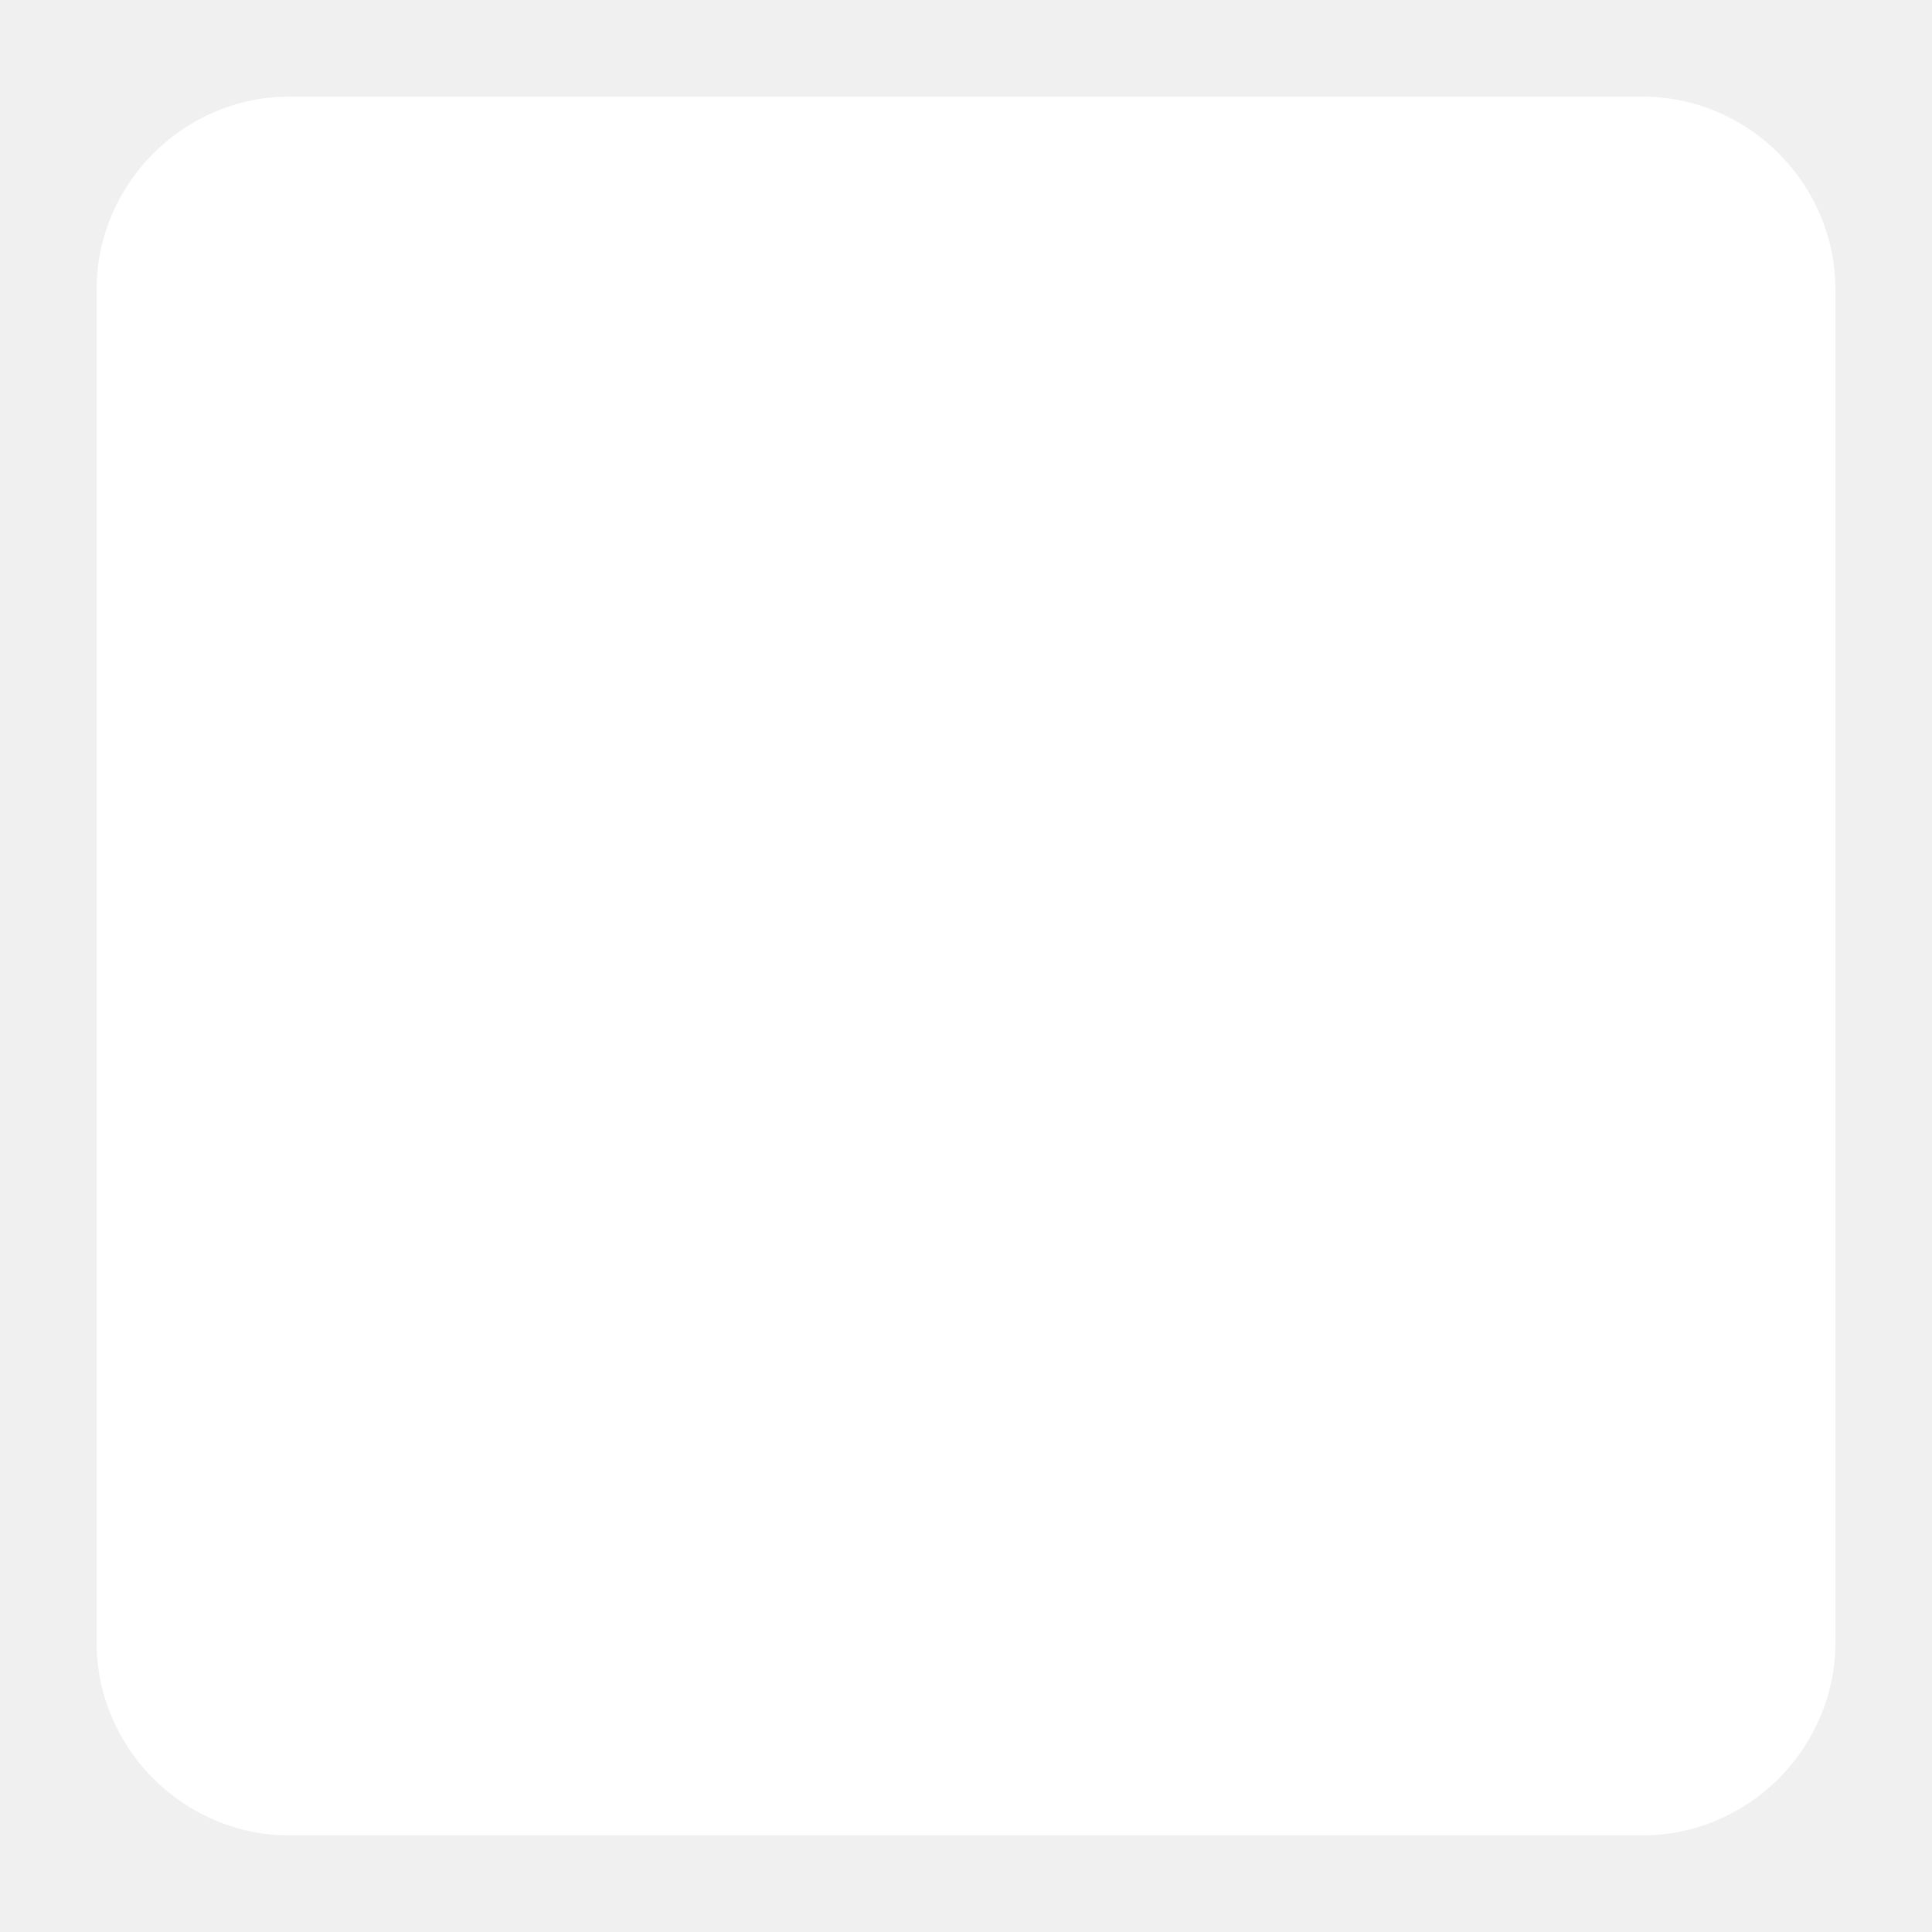
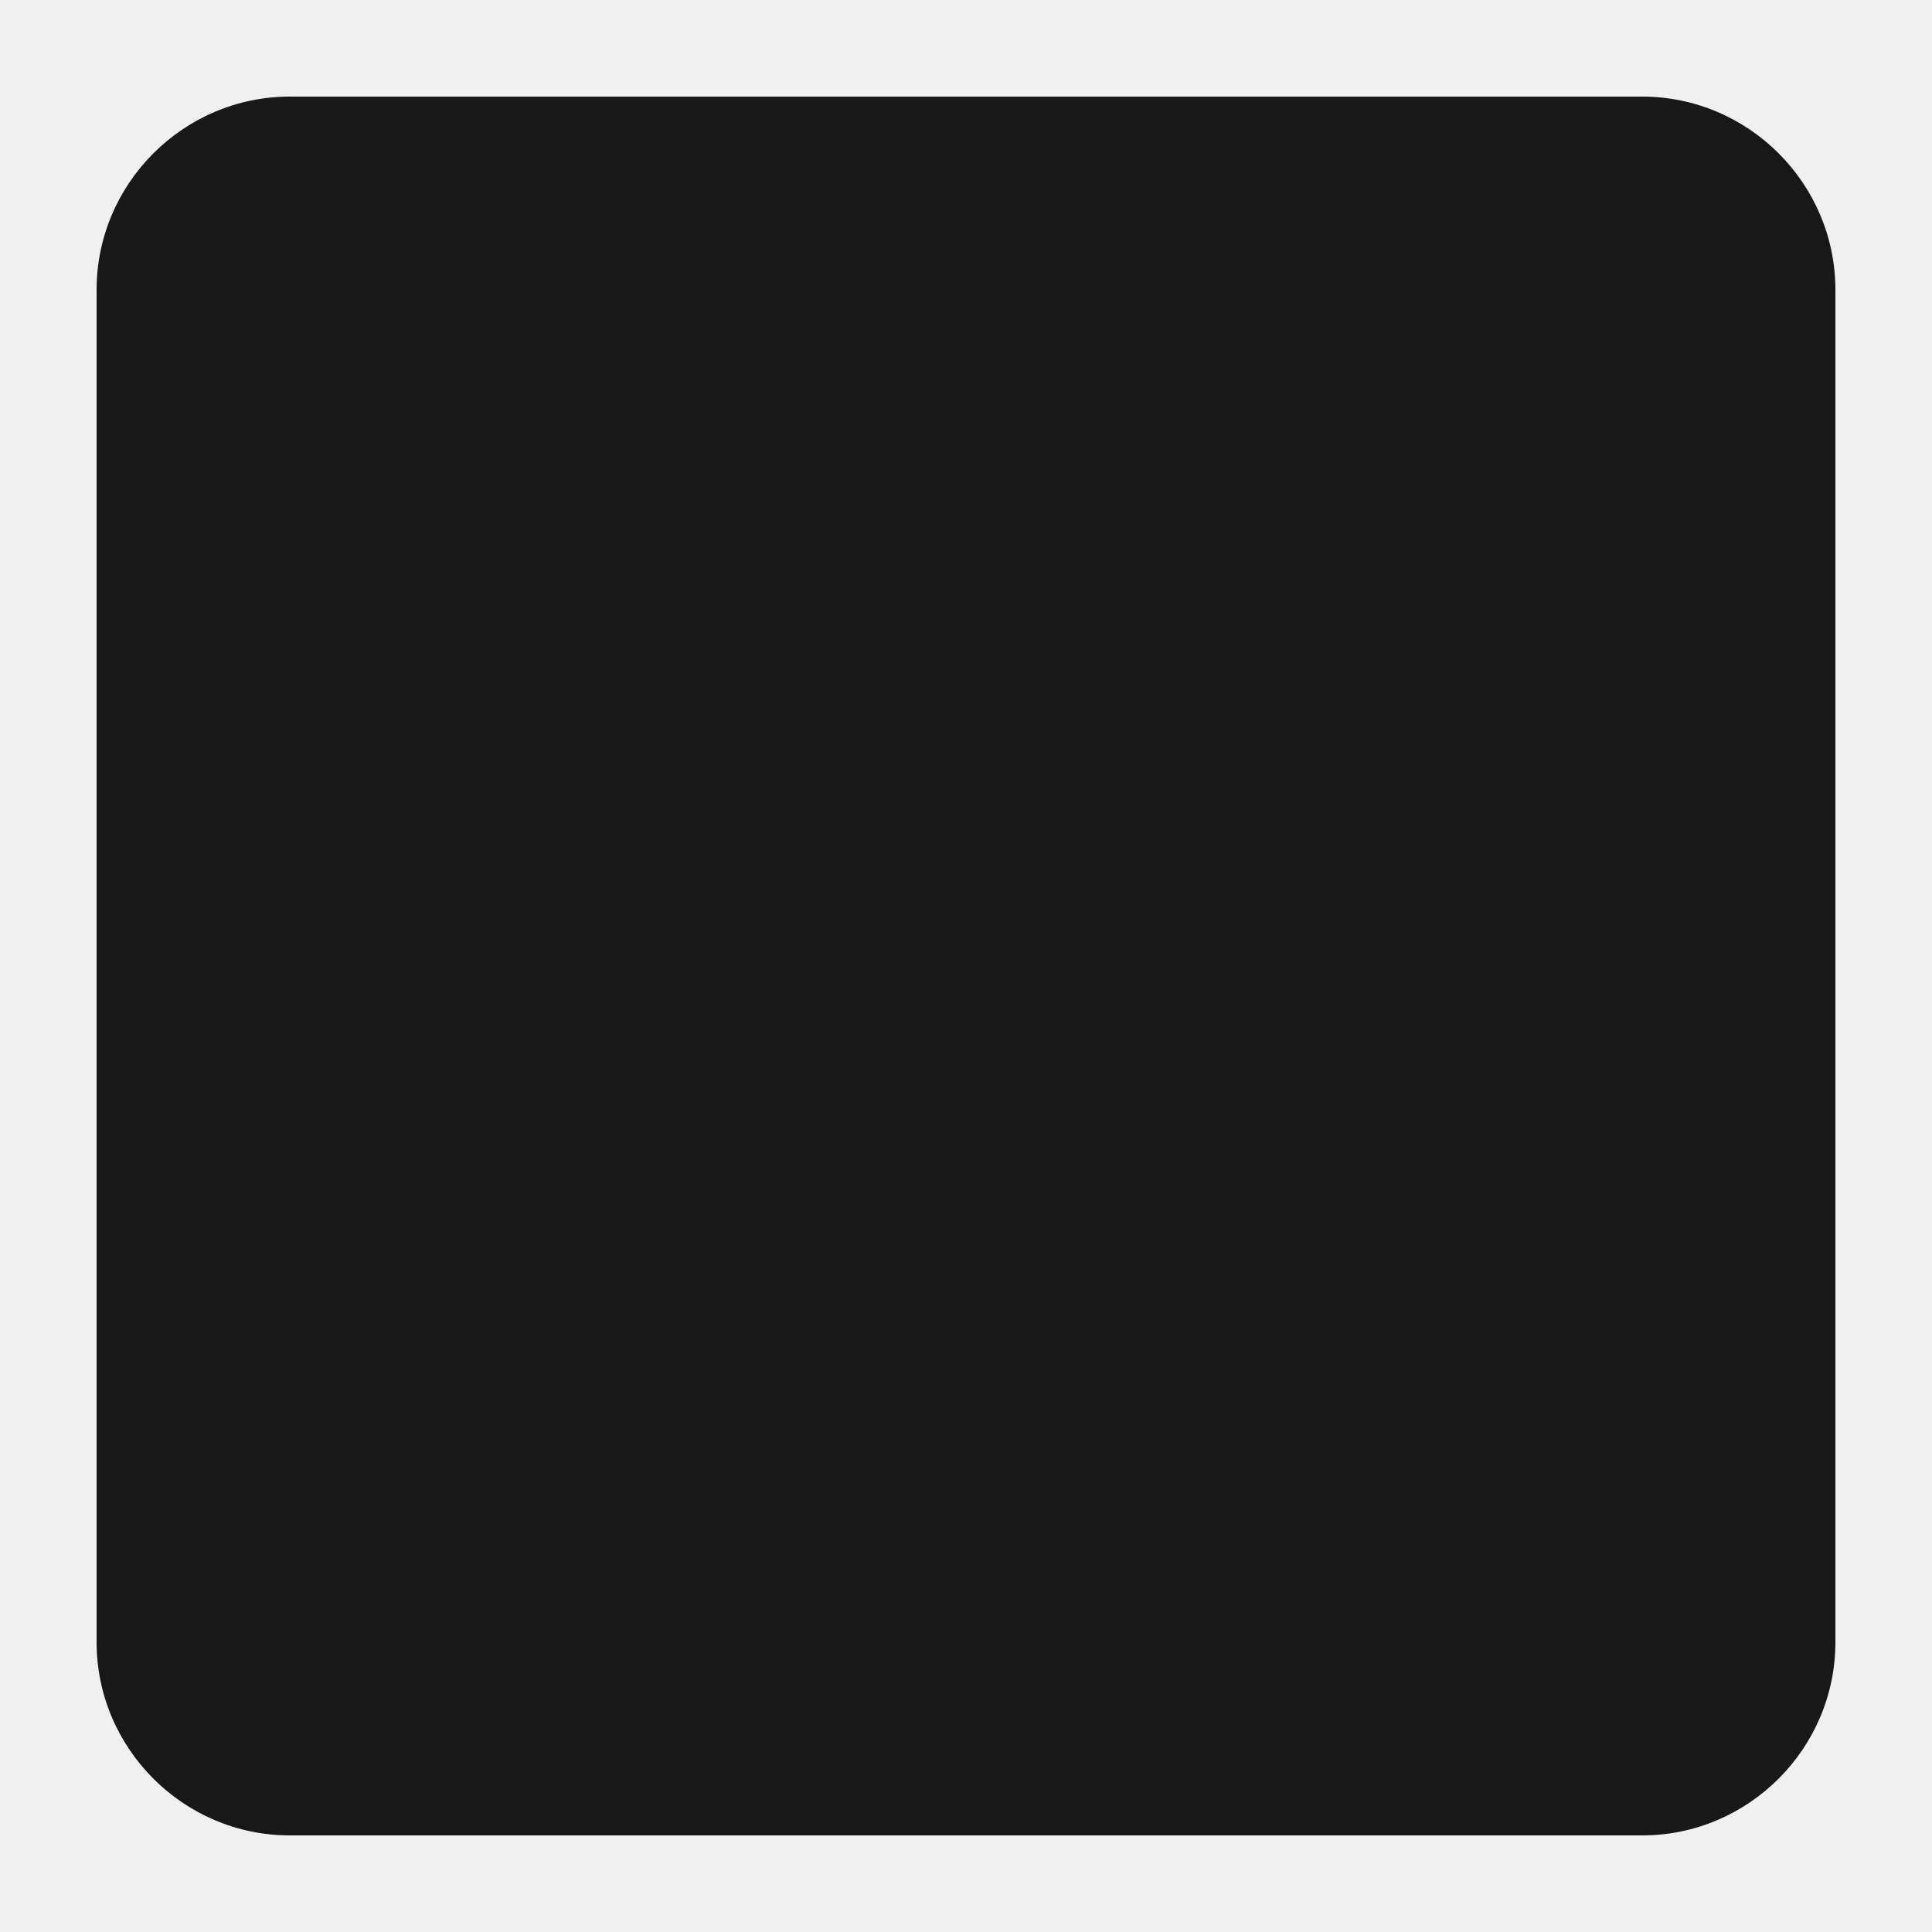
<svg xmlns="http://www.w3.org/2000/svg" version="1.1" id="Layer_1" x="0px" y="0px" viewBox="0 0 100 100" enable-background="new 0 0 100 100" xml:space="preserve">
-   <path fill="#FFFFFF" d="M85,95H15C9.5,95,5,90.5,5,85V15C5,9.5,9.5,5,15,5h70c5.5,0,10,4.5,10,10v70C95,90.5,90.5,95,85,95z" />
+   <path fill="rgba(0, 0, 0, 0.9)" d="M85,95H15C9.5,95,5,90.5,5,85V15C5,9.5,9.5,5,15,5h70c5.5,0,10,4.5,10,10v70C95,90.5,90.5,95,85,95z" />
</svg>
